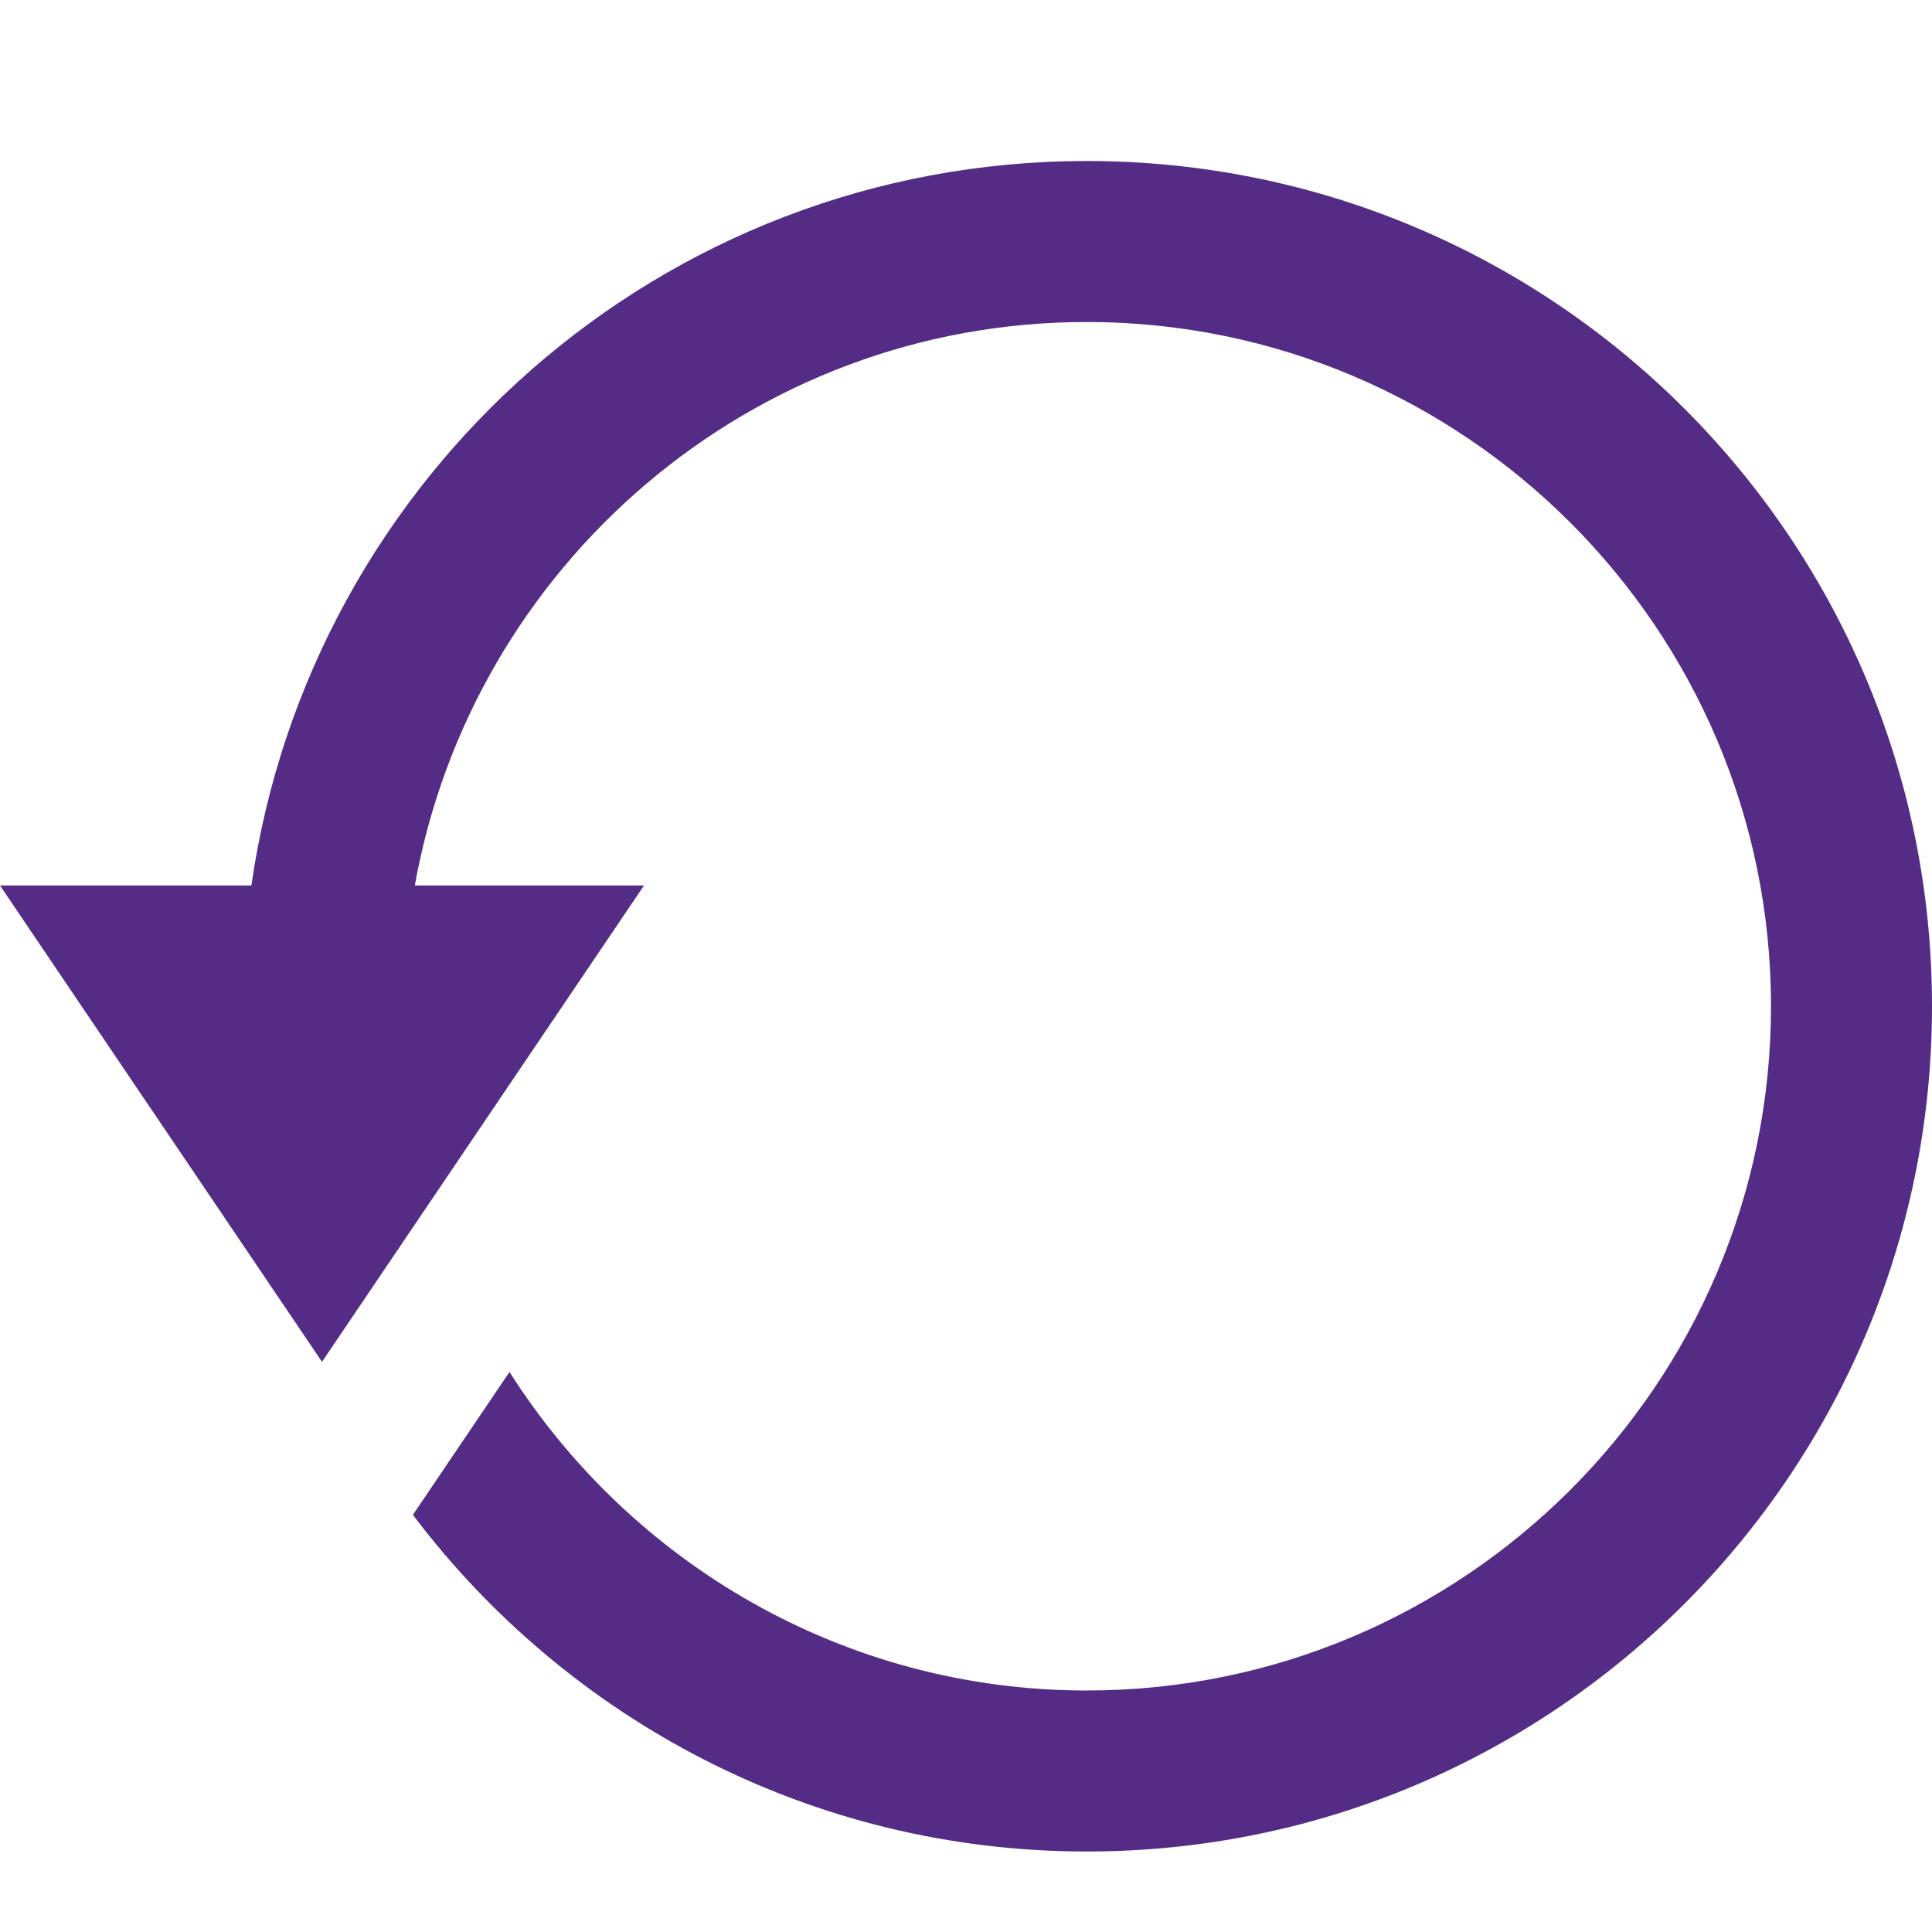
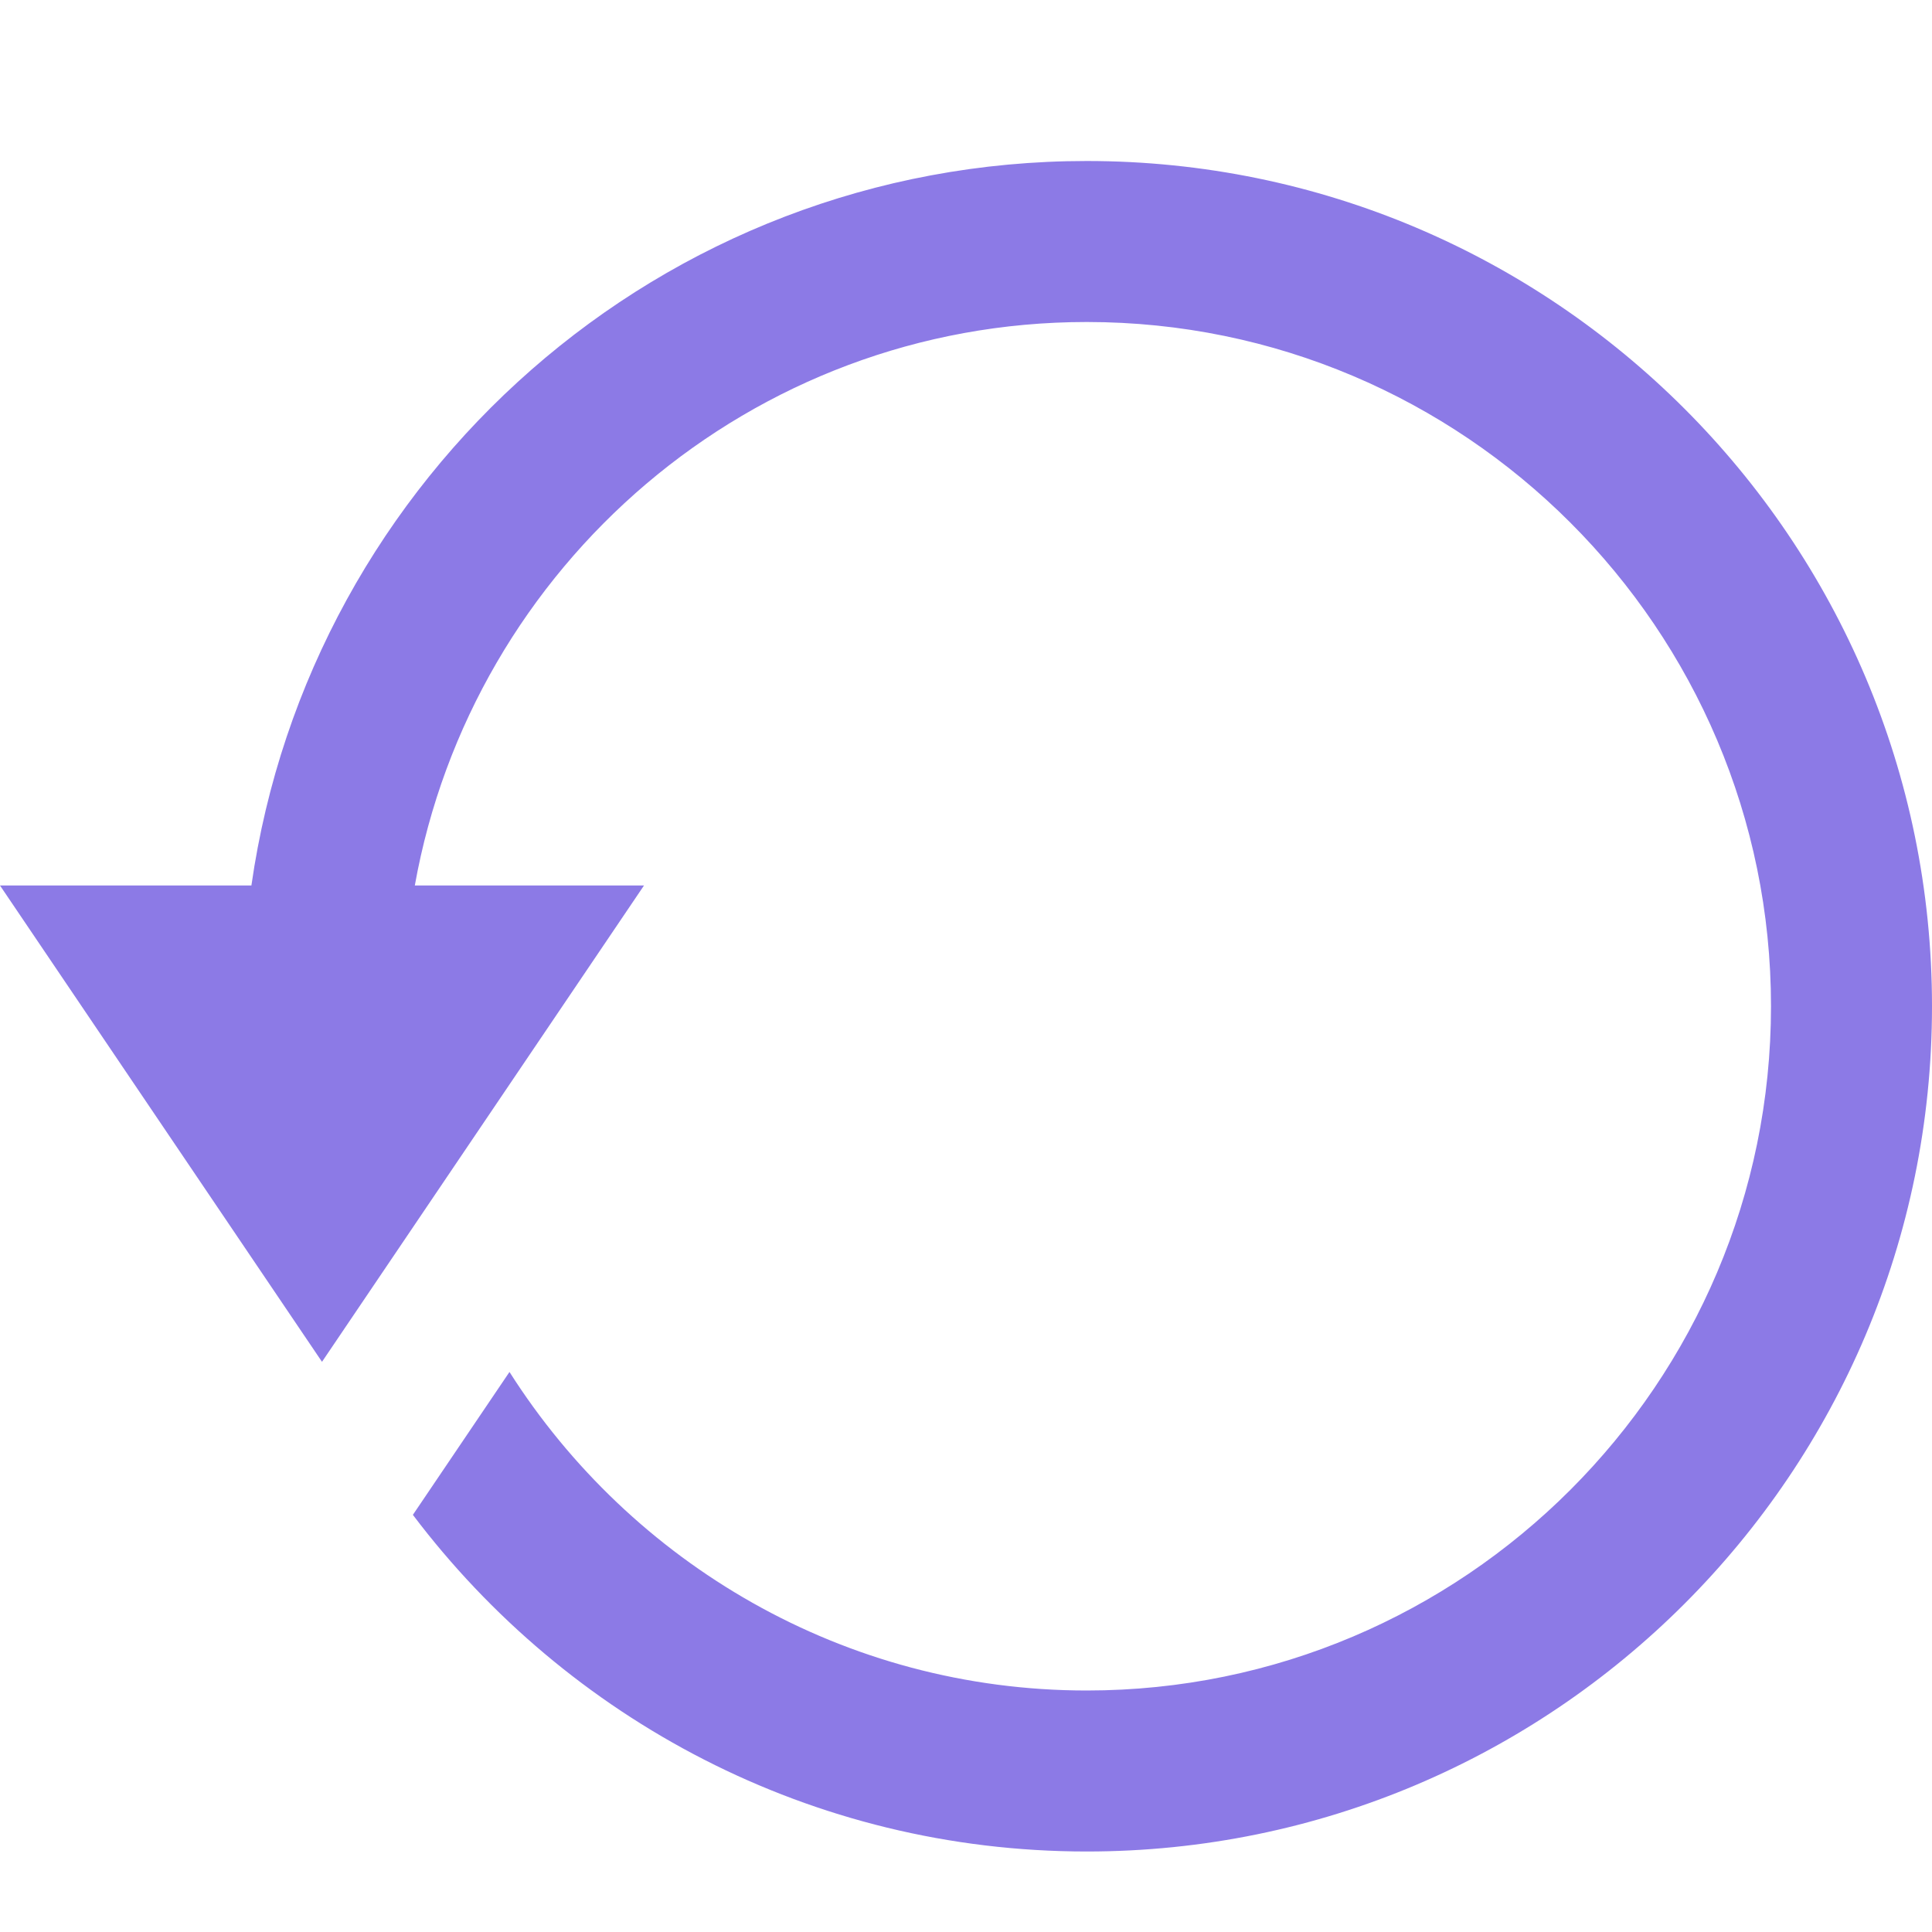
- <svg xmlns="http://www.w3.org/2000/svg" fill="#542c86" width="24" height="24" viewBox="0 0 24 24">
+ <svg xmlns="http://www.w3.org/2000/svg" fill="#8c7ae6" width="24" height="24" viewBox="0 0 24 24">
  <path d="M13.5 2c-5.288 0-9.649 3.914-10.377 9h-3.123l4 5.917 4-5.917h-2.847c.711-3.972 4.174-7 8.347-7 4.687 0 8.5 3.813 8.5 8.5s-3.813 8.5-8.5 8.5c-3.015 0-5.662-1.583-7.171-3.957l-1.2 1.775c1.916 2.536 4.948 4.182 8.371 4.182 5.797 0 10.5-4.702 10.5-10.5s-4.703-10.5-10.5-10.5z" />
</svg>
